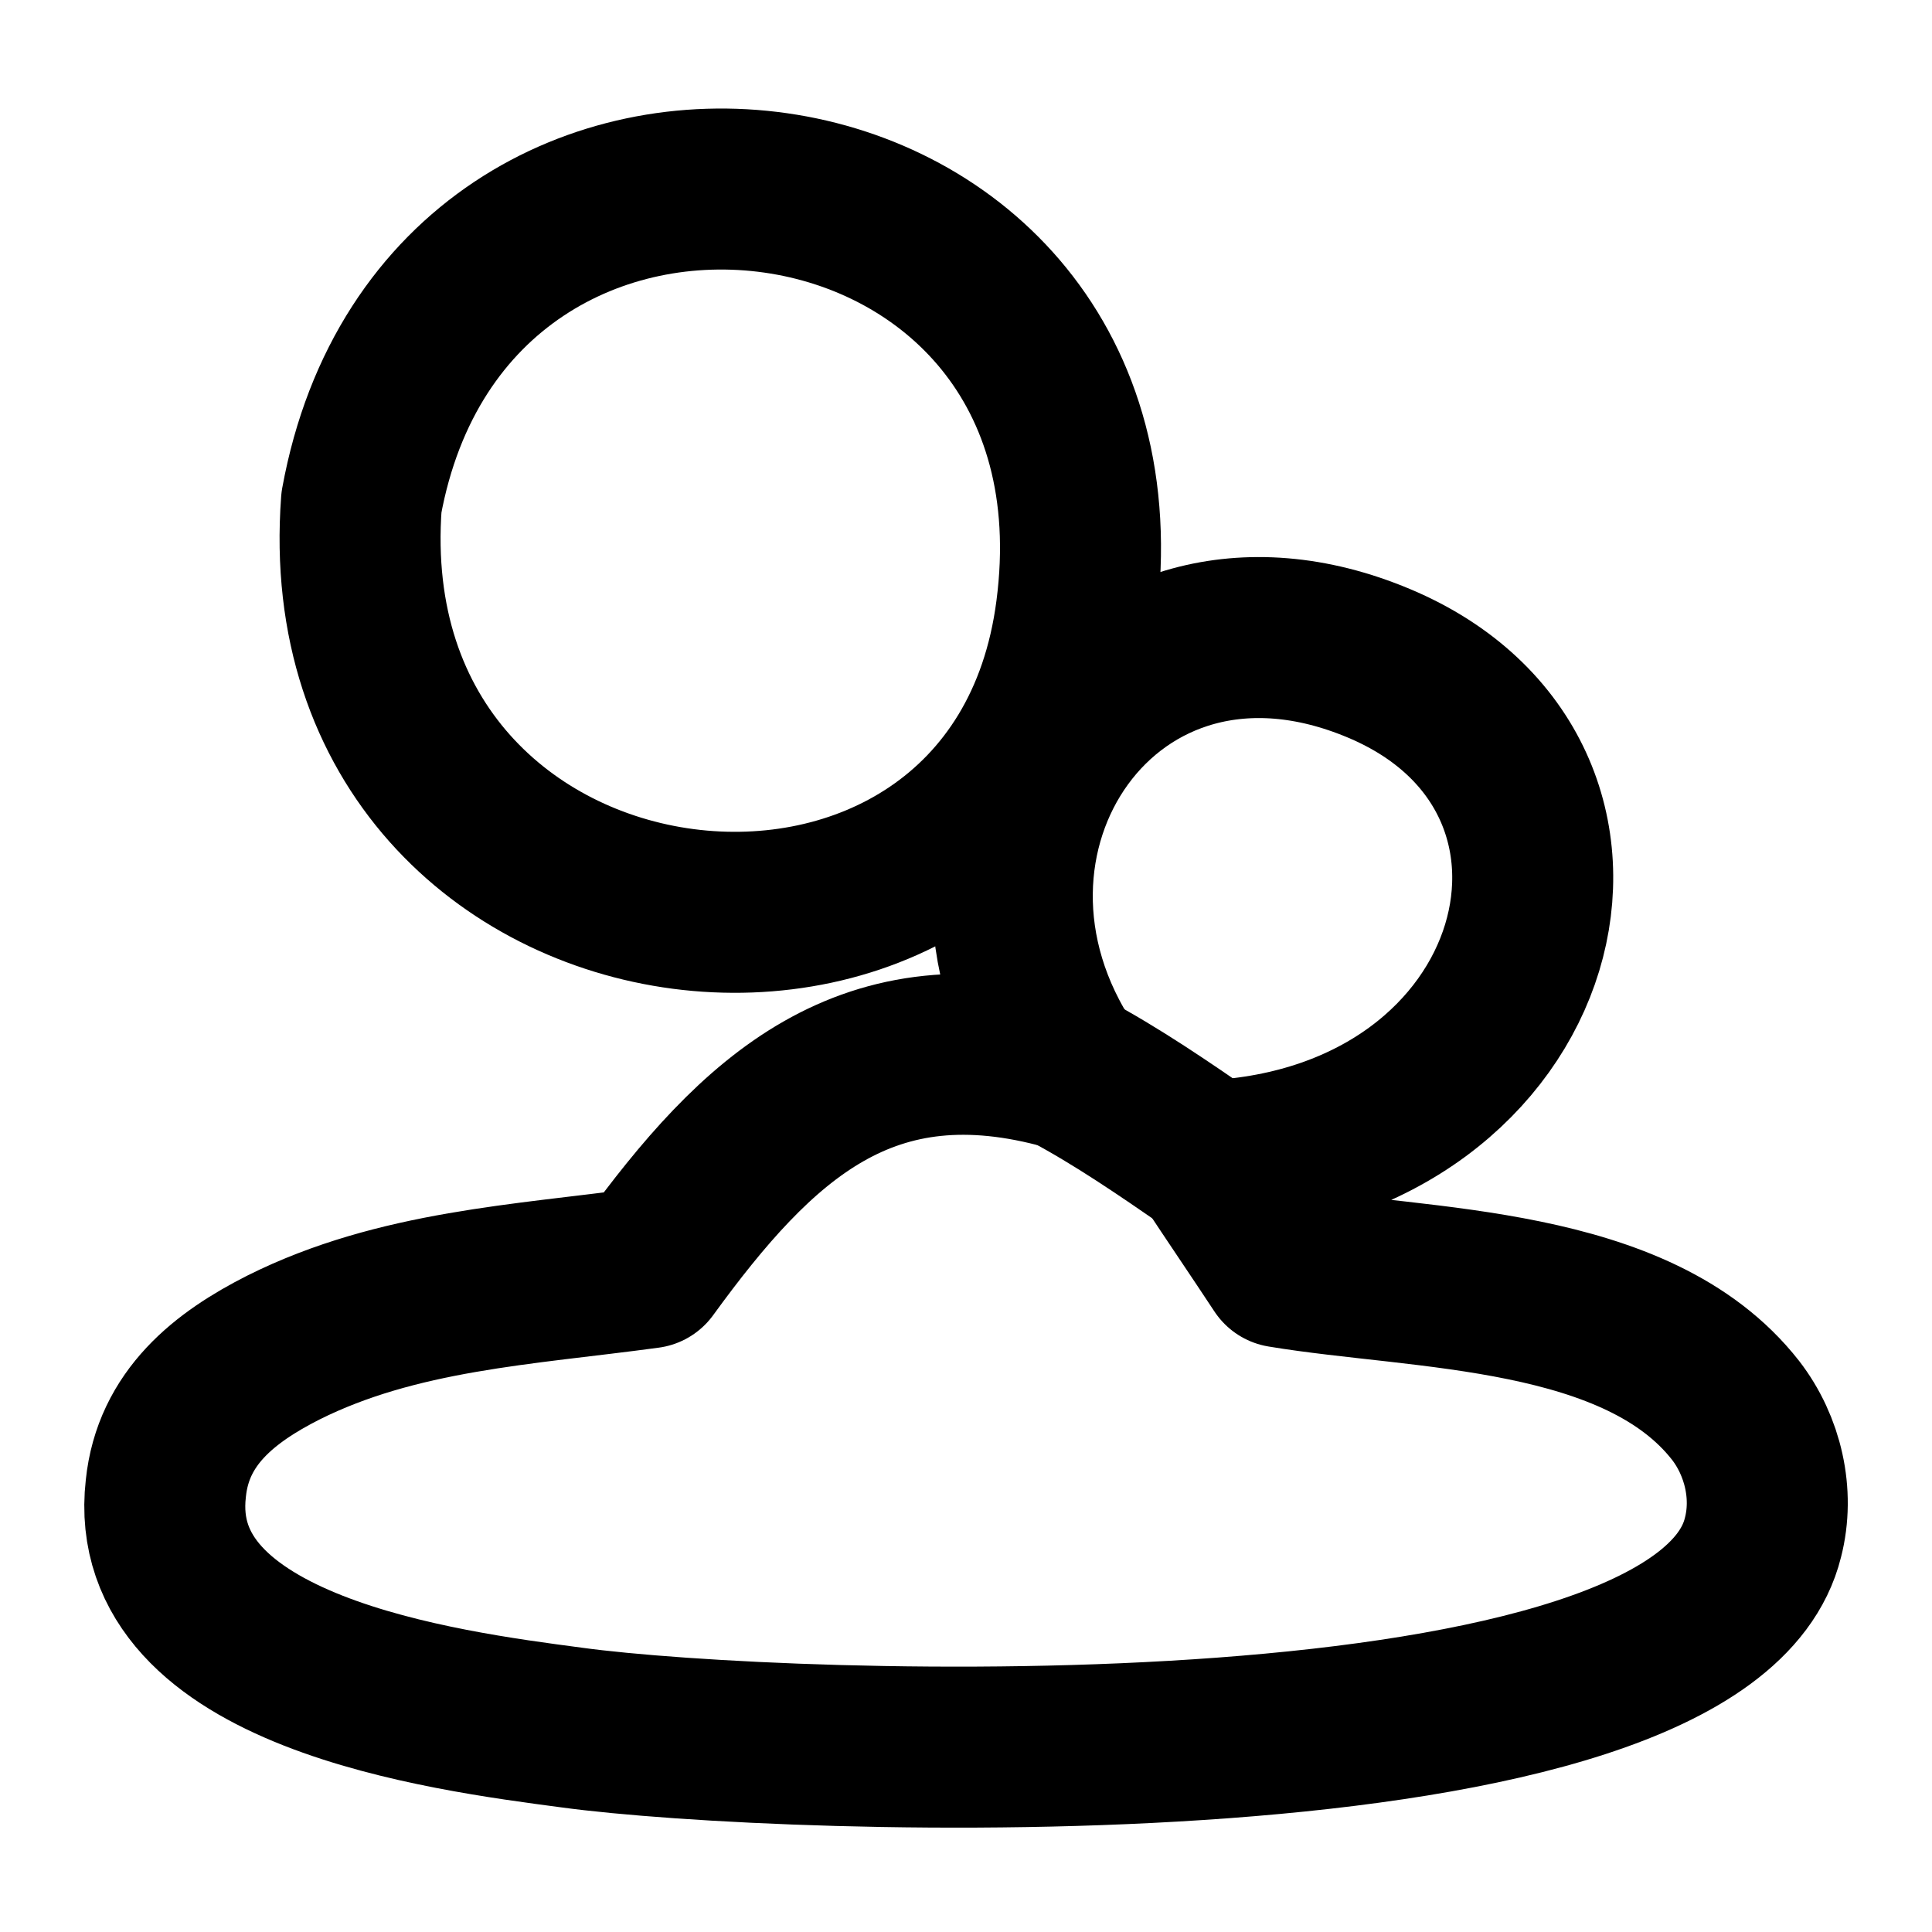
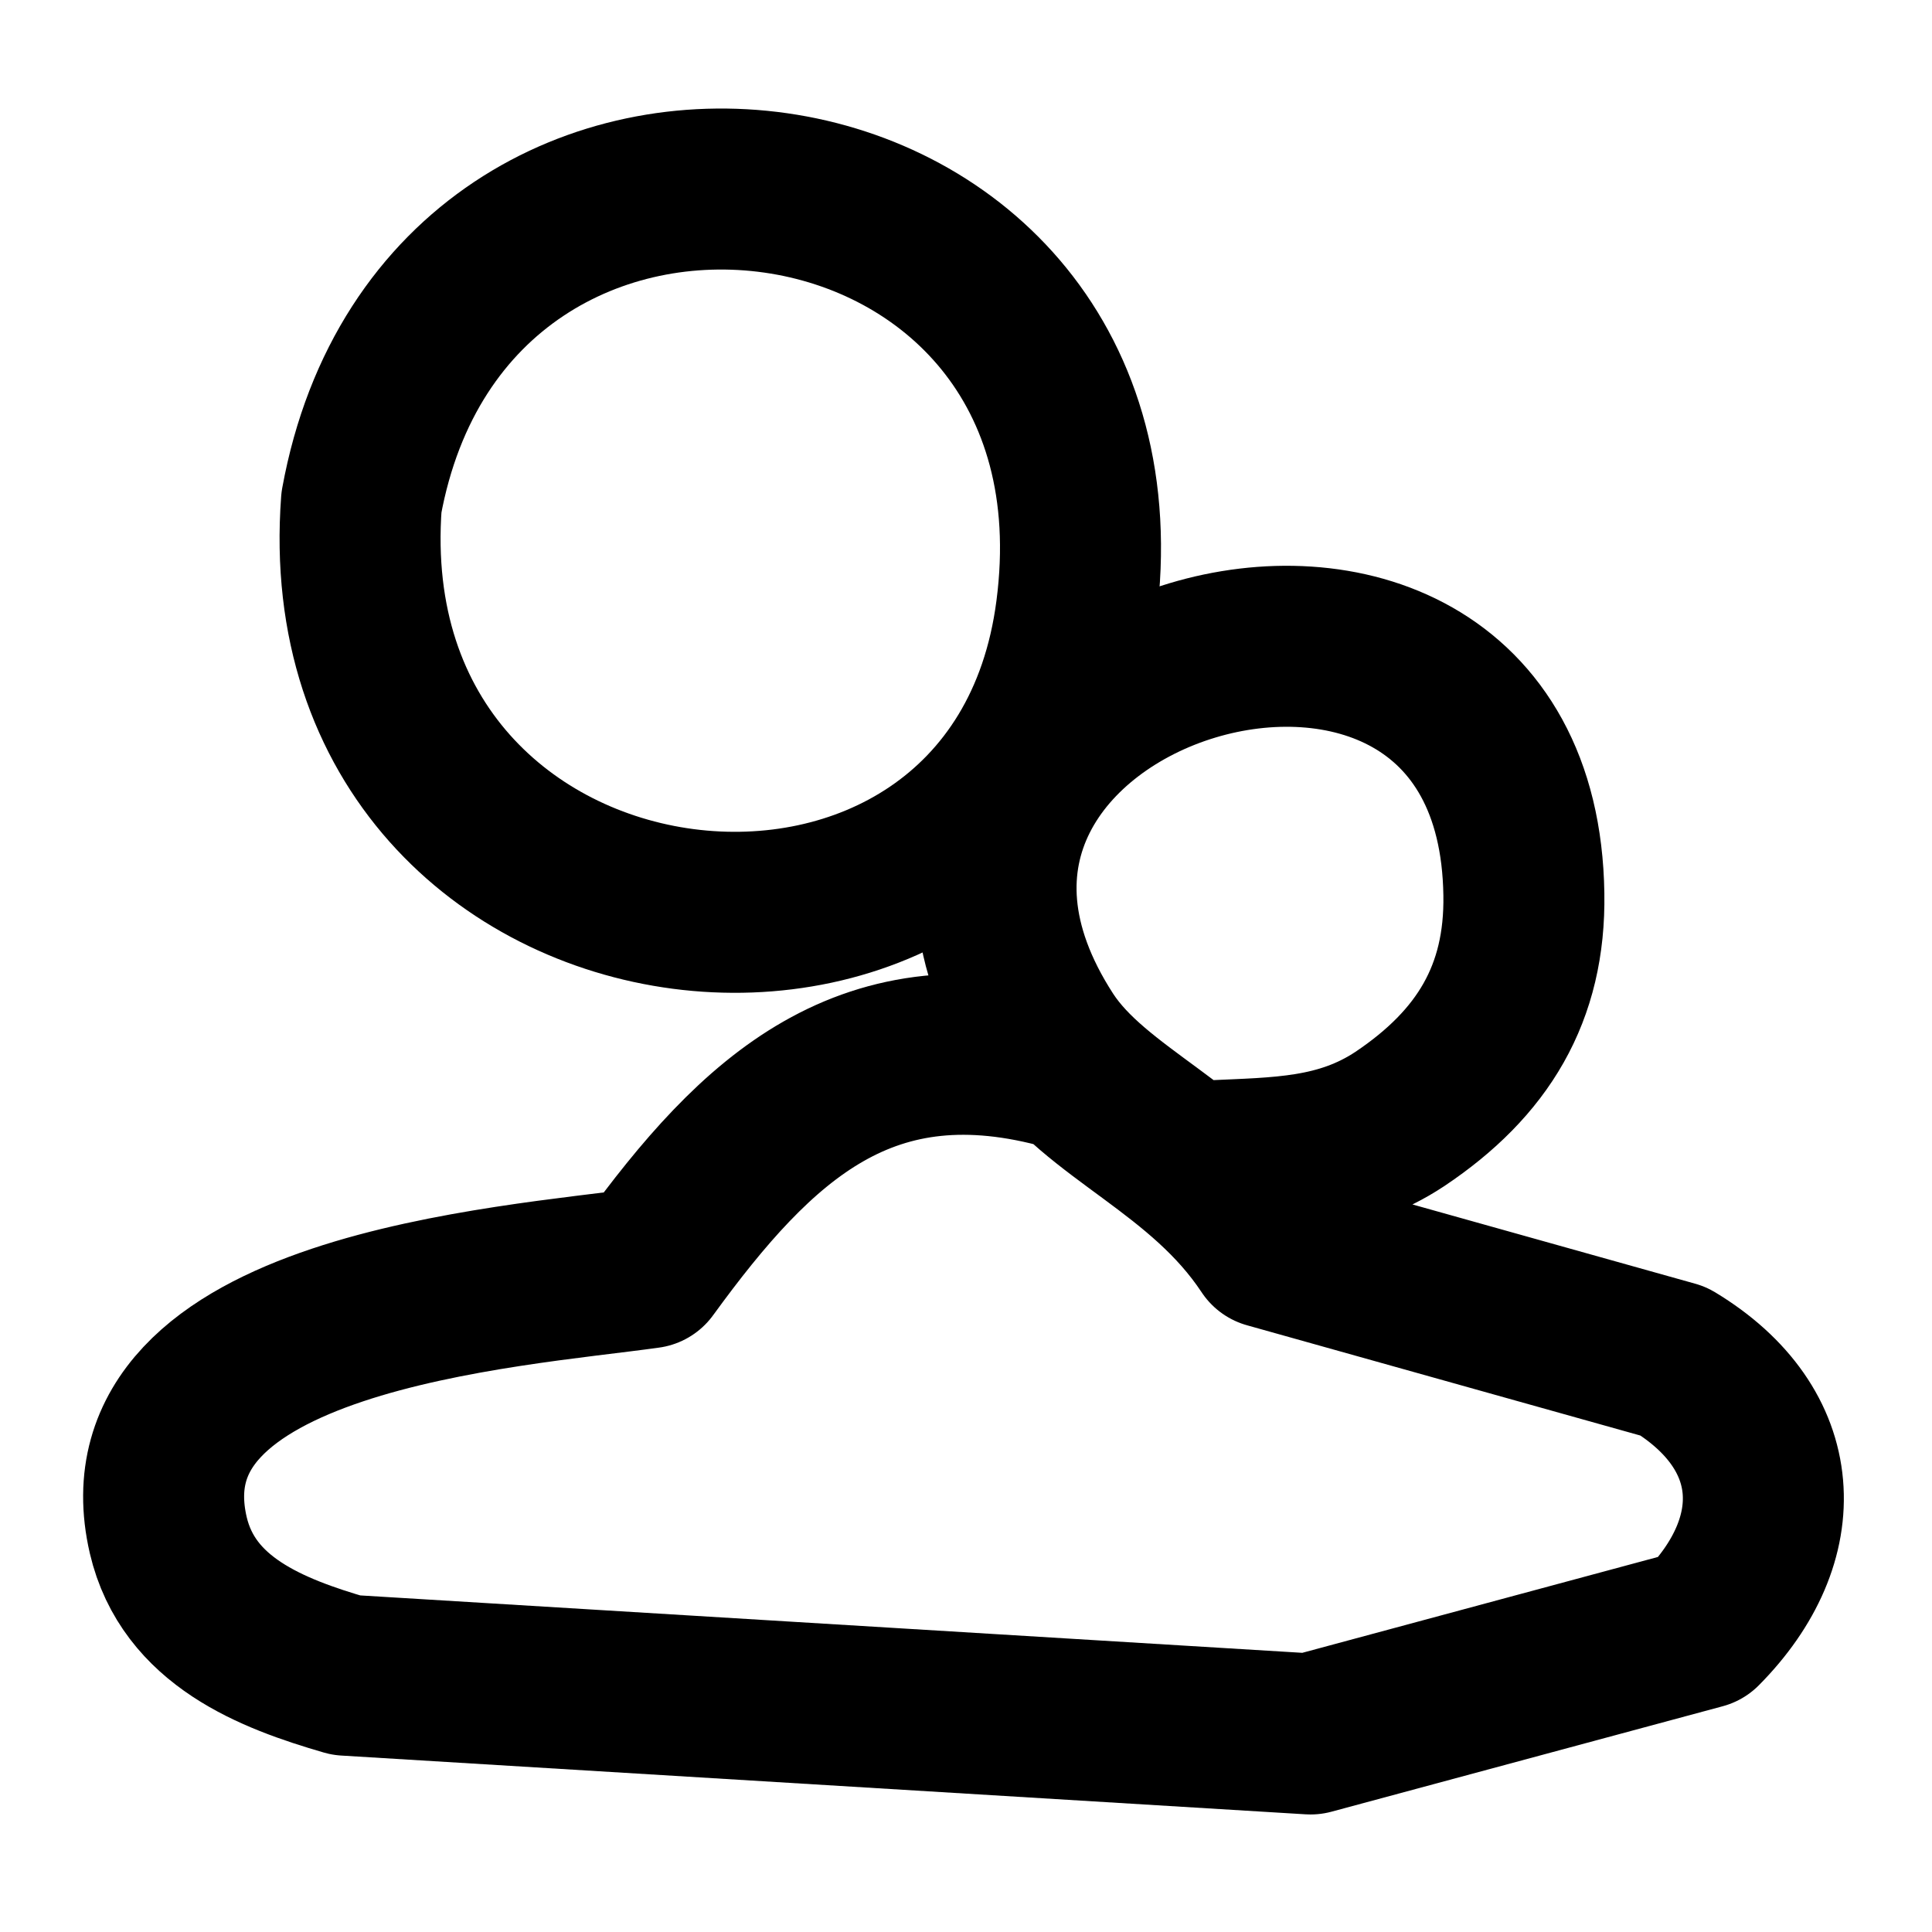
<svg xmlns="http://www.w3.org/2000/svg" width="24" height="24" viewBox="0 0 24 24" fill="none" stroke="currentColor" stroke-width="2" stroke-linecap="round" stroke-linejoin="round">
  <path d="M4.49 6.24C4.04 12.28 12.64 13.22 13.37 7.59C14.17 1.46 5.57 0.32 4.49 6.24Z" />
-   <path d="M15.92 15.74C15.63 15.3 15.33 14.86 15.04 14.42C19.26 14.21 20.44 9.63 17.13 8.24C13.75 6.82 11.33 10.42 13.26 13.29C10.77 12.59 9.41 13.88 8.05 15.75C6.51 15.96 4.94 16.03 3.52 16.74C2.79 17.11 2.15 17.61 2.06 18.49C1.8 20.77 5.51 21.25 7.1 21.46C9.73 21.82 21.13 22.23 21.9 19.1C22.04 18.56 21.9 17.96 21.56 17.52C20.34 15.96 17.66 16.03 15.92 15.74Z" />
-   <path d="M13.26 13.29C13.88 13.62 14.46 14.02 15.04 14.42" />
+   <path d="M15.04 14.42C15.89 14.38 16.65 14.39 17.39 13.9C18.42 13.21 18.95 12.34 18.93 11.11C18.85 5.6 10 8.28 12.99 12.89C13.61 13.84 14.94 14.26 15.76 15.5L20.79 16.91C22.18 17.75 22.24 19.12 21.14 20.23L16.28 21.54L4.3 20.81C3.37 20.54 2.34 20.14 2.09 19.07C1.45 16.3 6.34 15.99 8.05 15.75C9.41 13.88 10.77 12.59 13.26 13.29" />
</svg>
